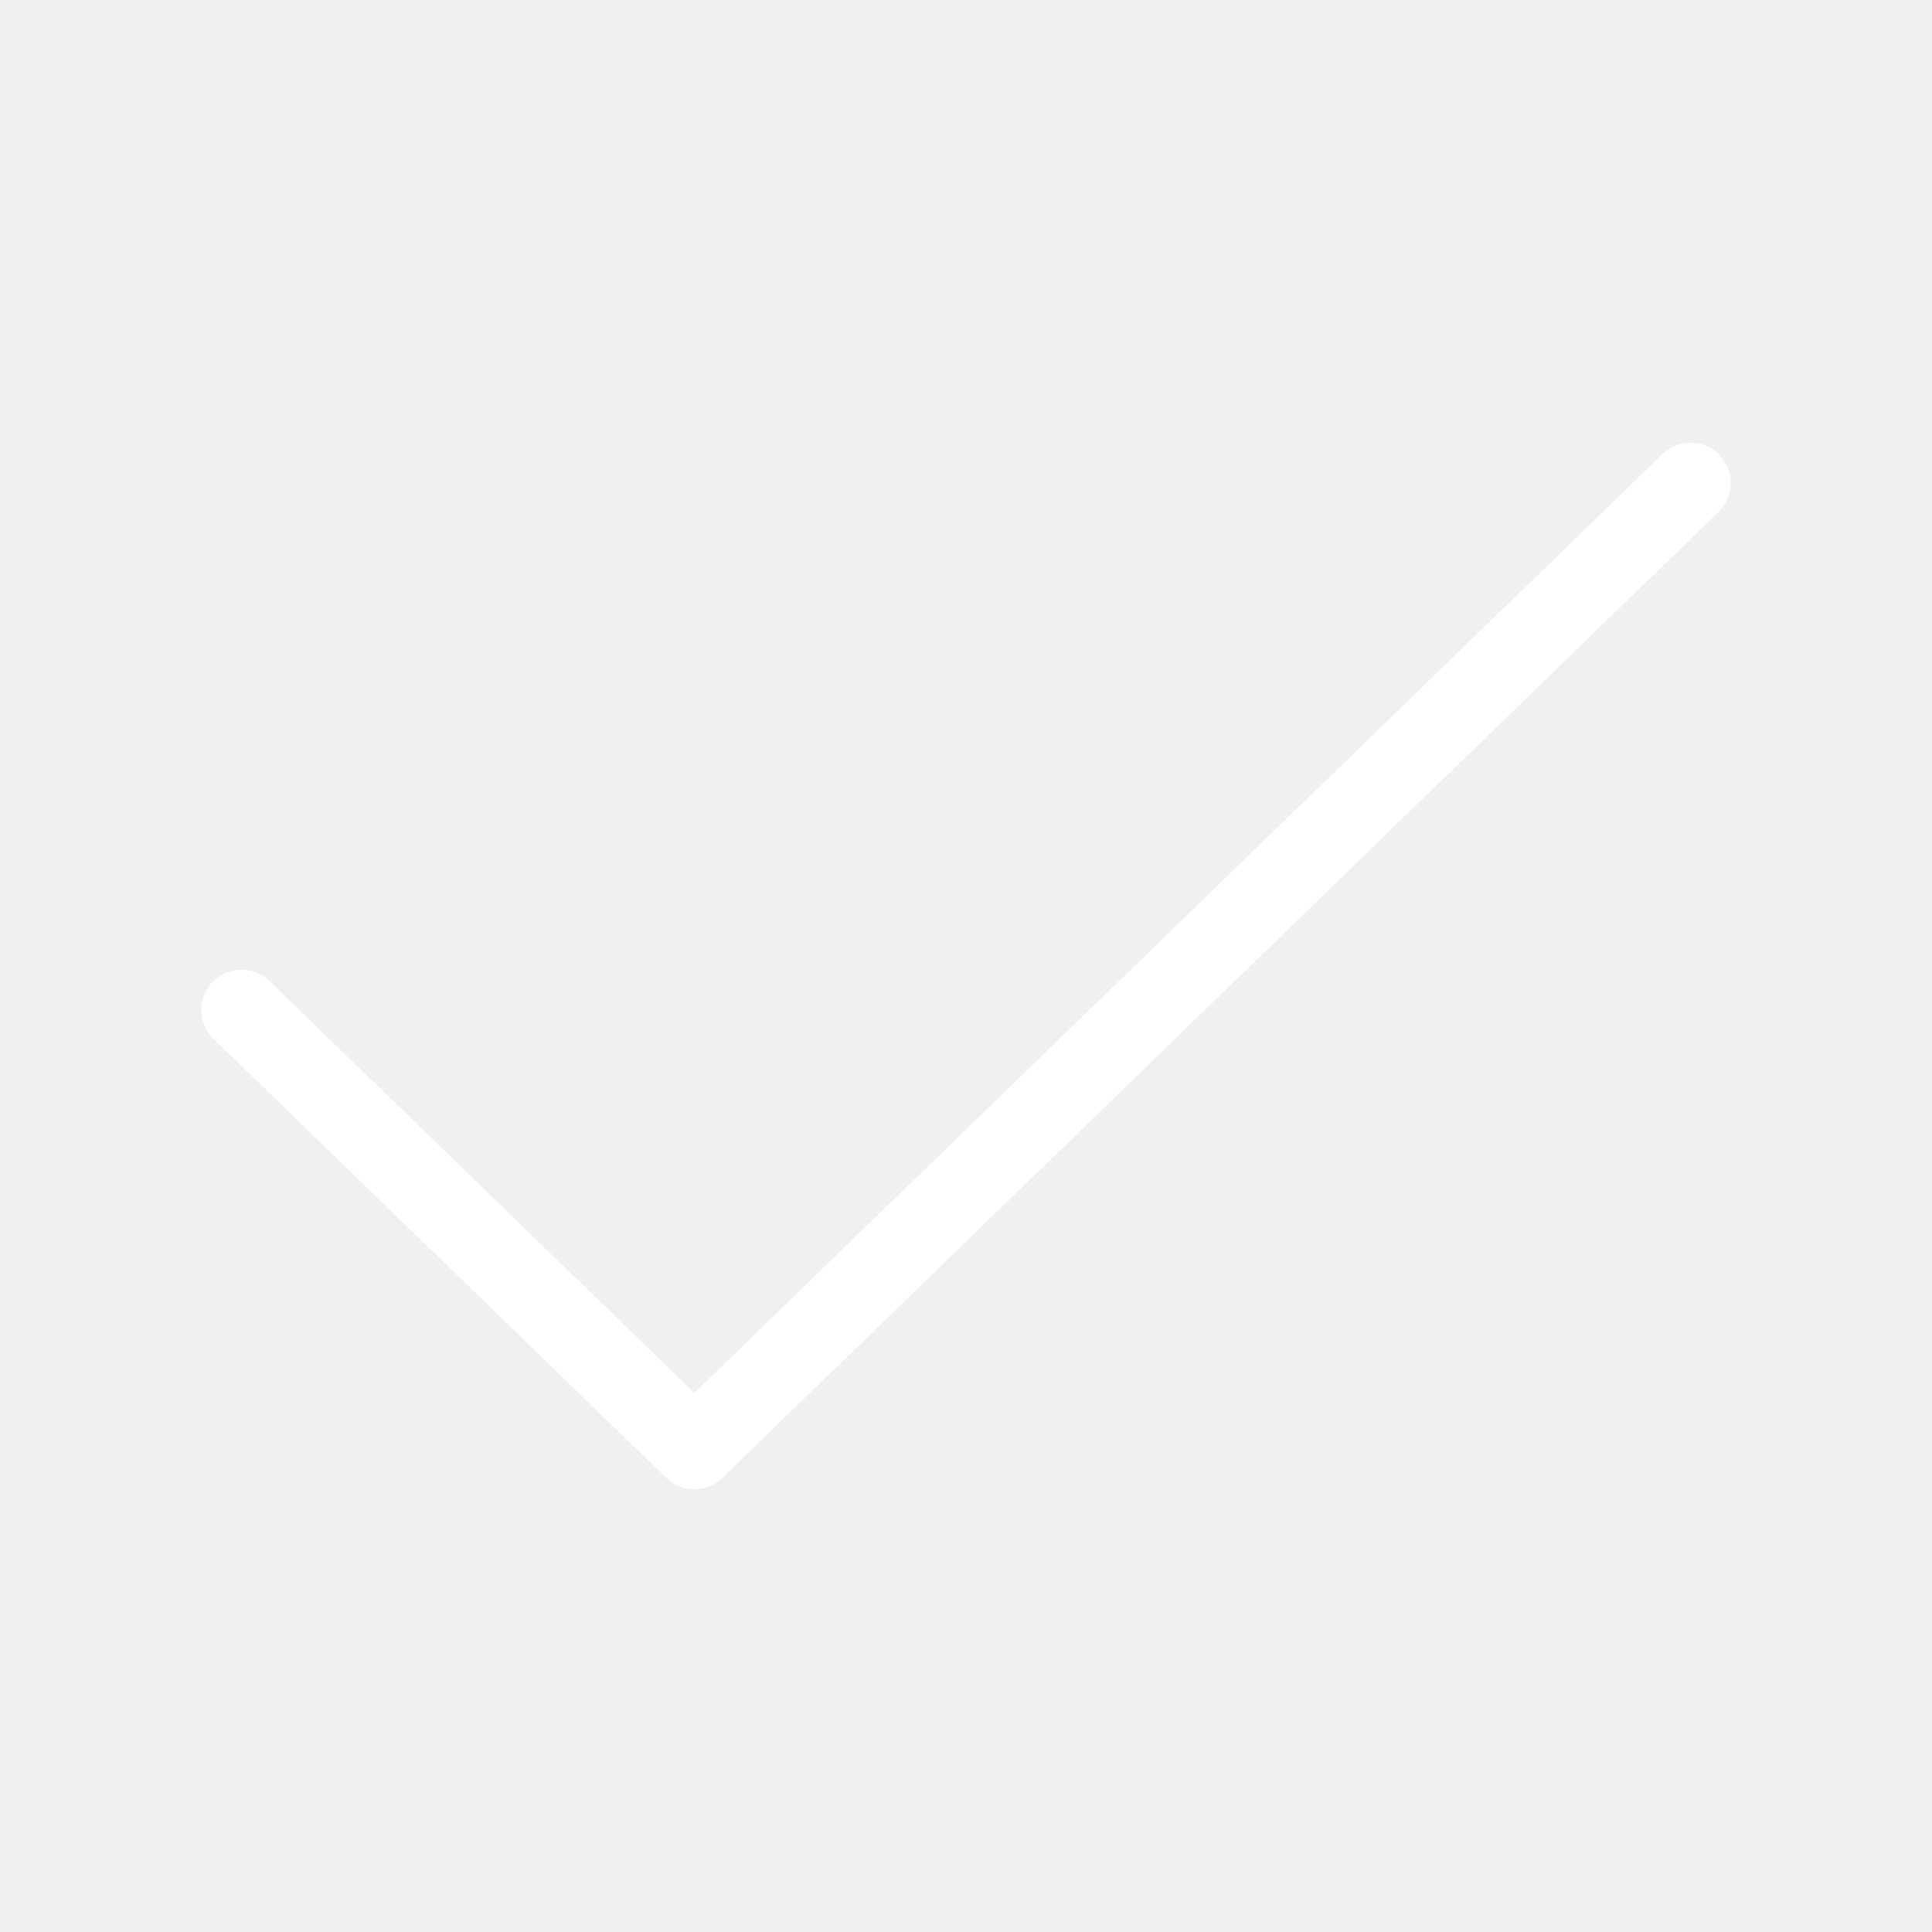
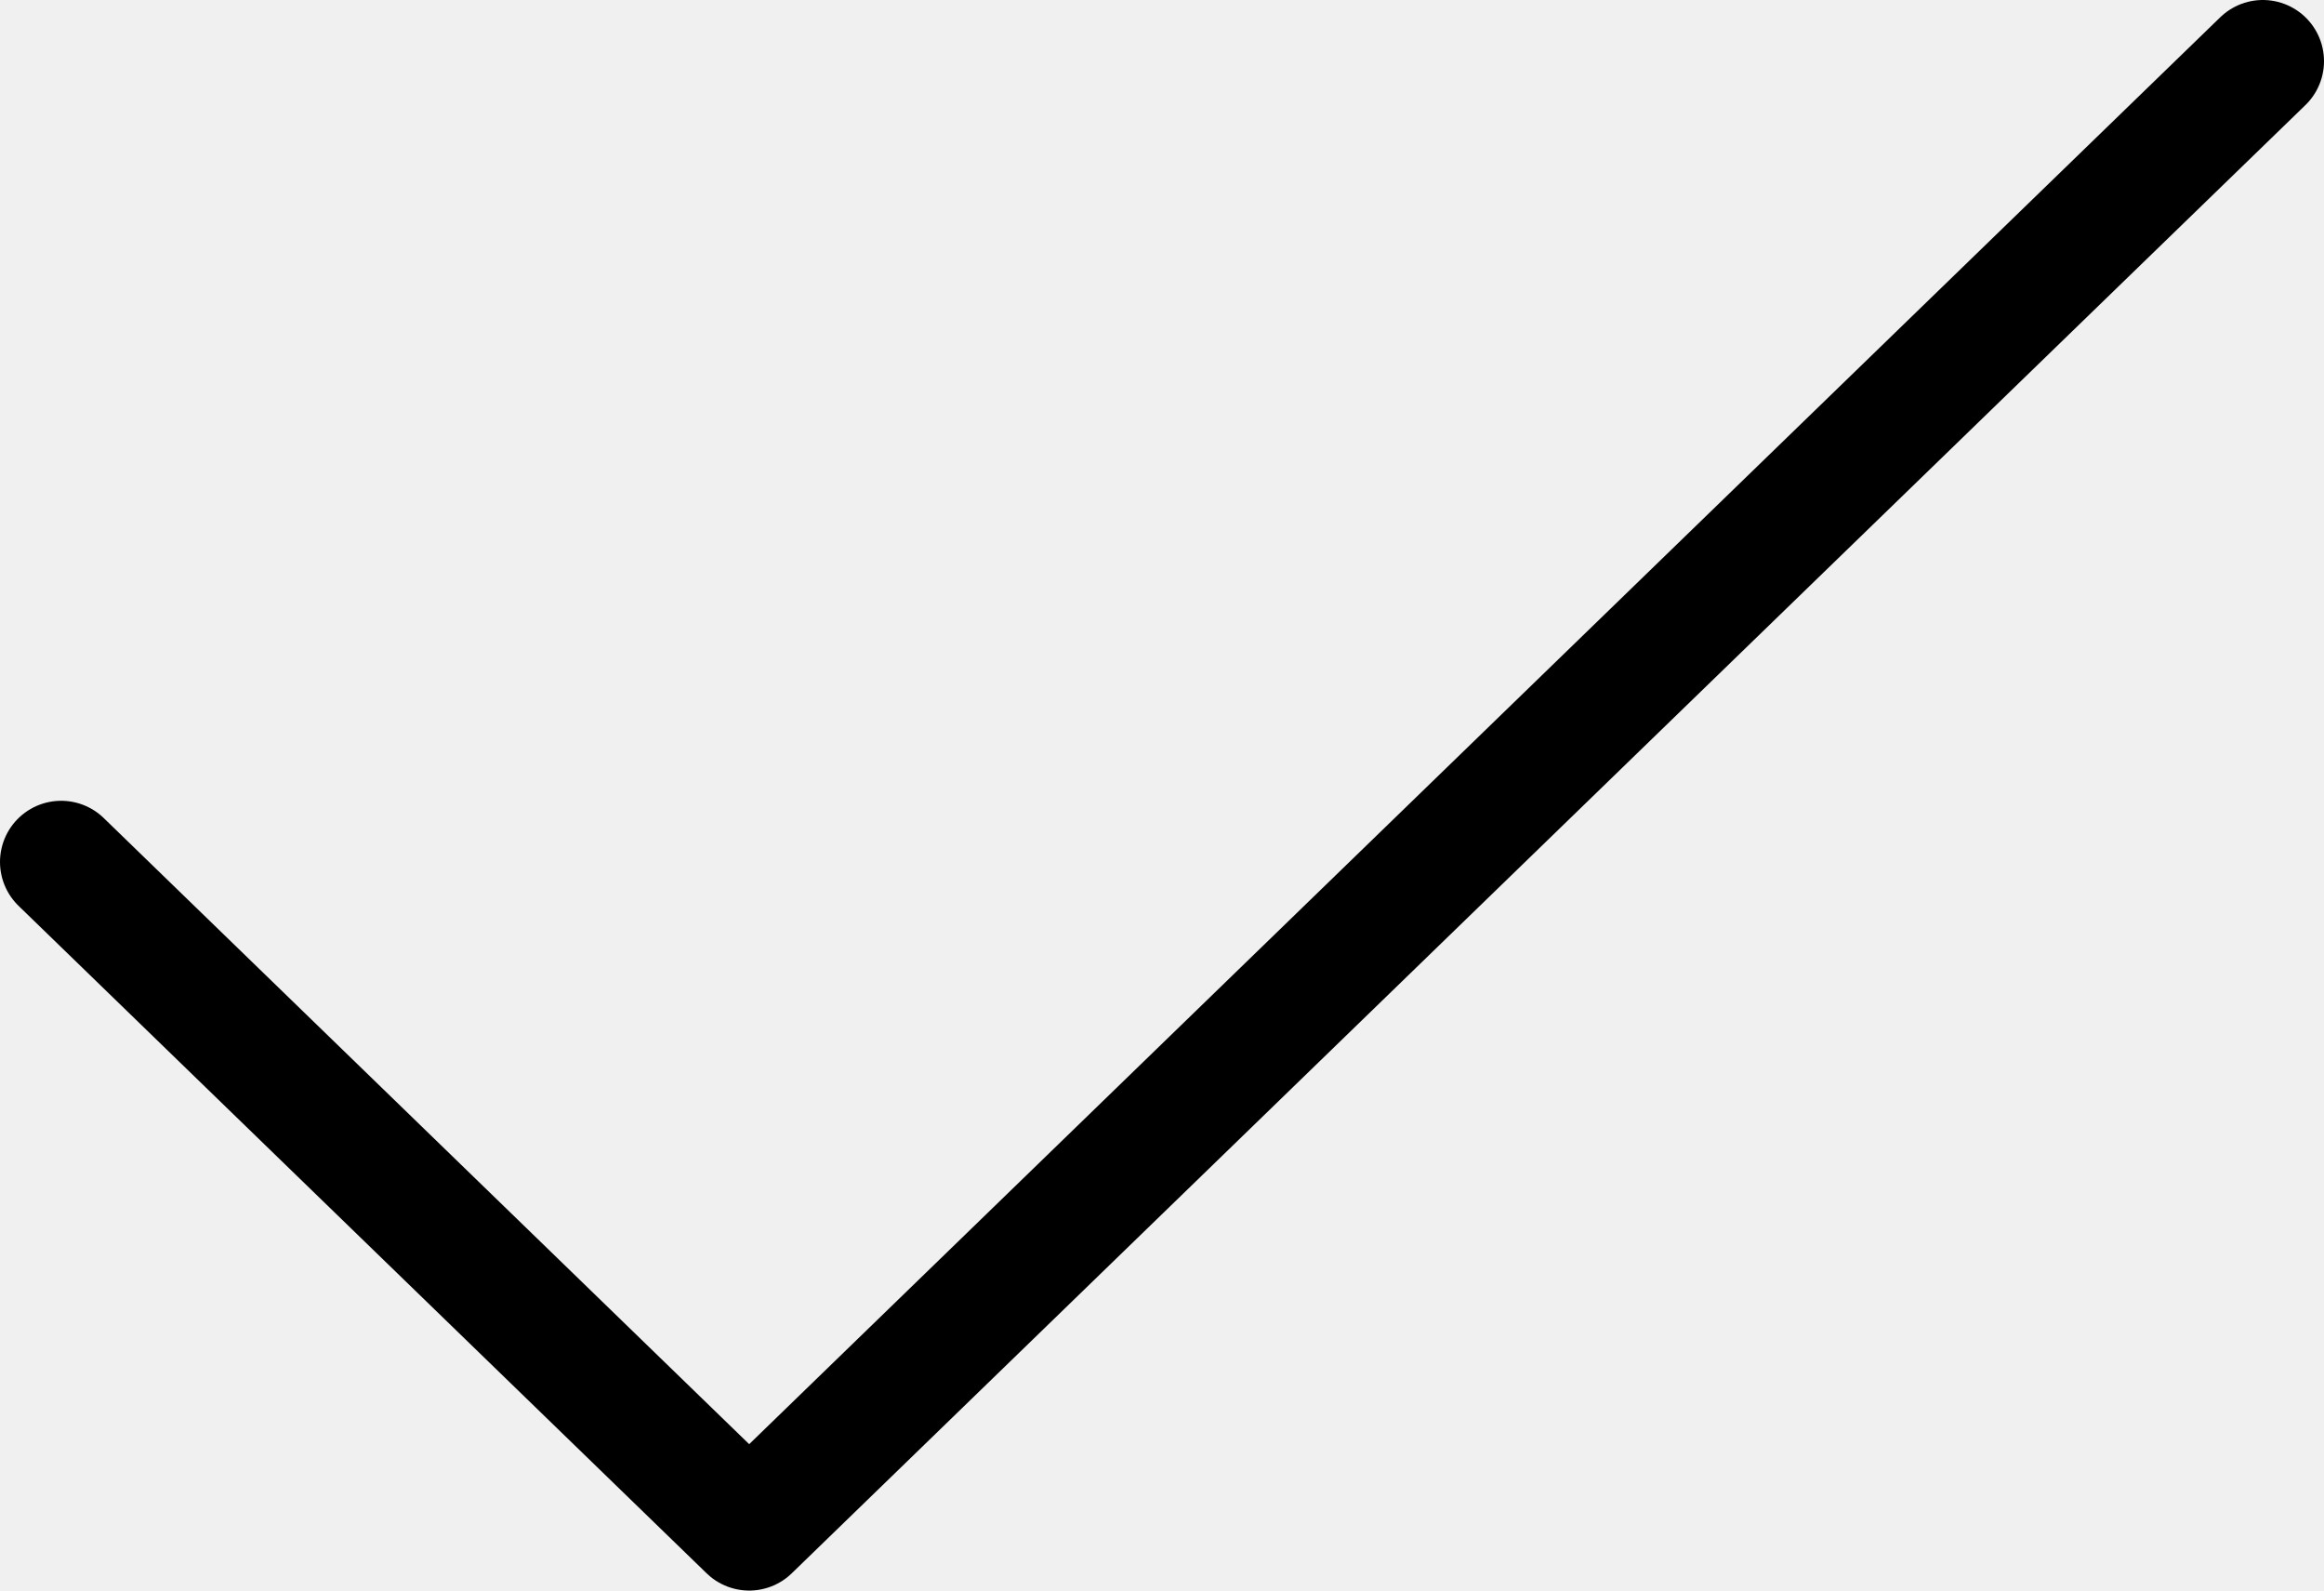
- <svg xmlns="http://www.w3.org/2000/svg" width="24" height="24" viewBox="0 0 24 24" fill="none">
-   <path d="M21 6L8.625 18L3 12.546" stroke="white" stroke-linecap="round" stroke-linejoin="round" />
+ <svg xmlns="http://www.w3.org/2000/svg" width="19" height="13" viewBox="0 0 19 13" fill="none">
+   <path d="M18.5 0.5L6.125 12.5L0.5 7.045" stroke="black" stroke-linecap="round" stroke-linejoin="round" />
</svg>
